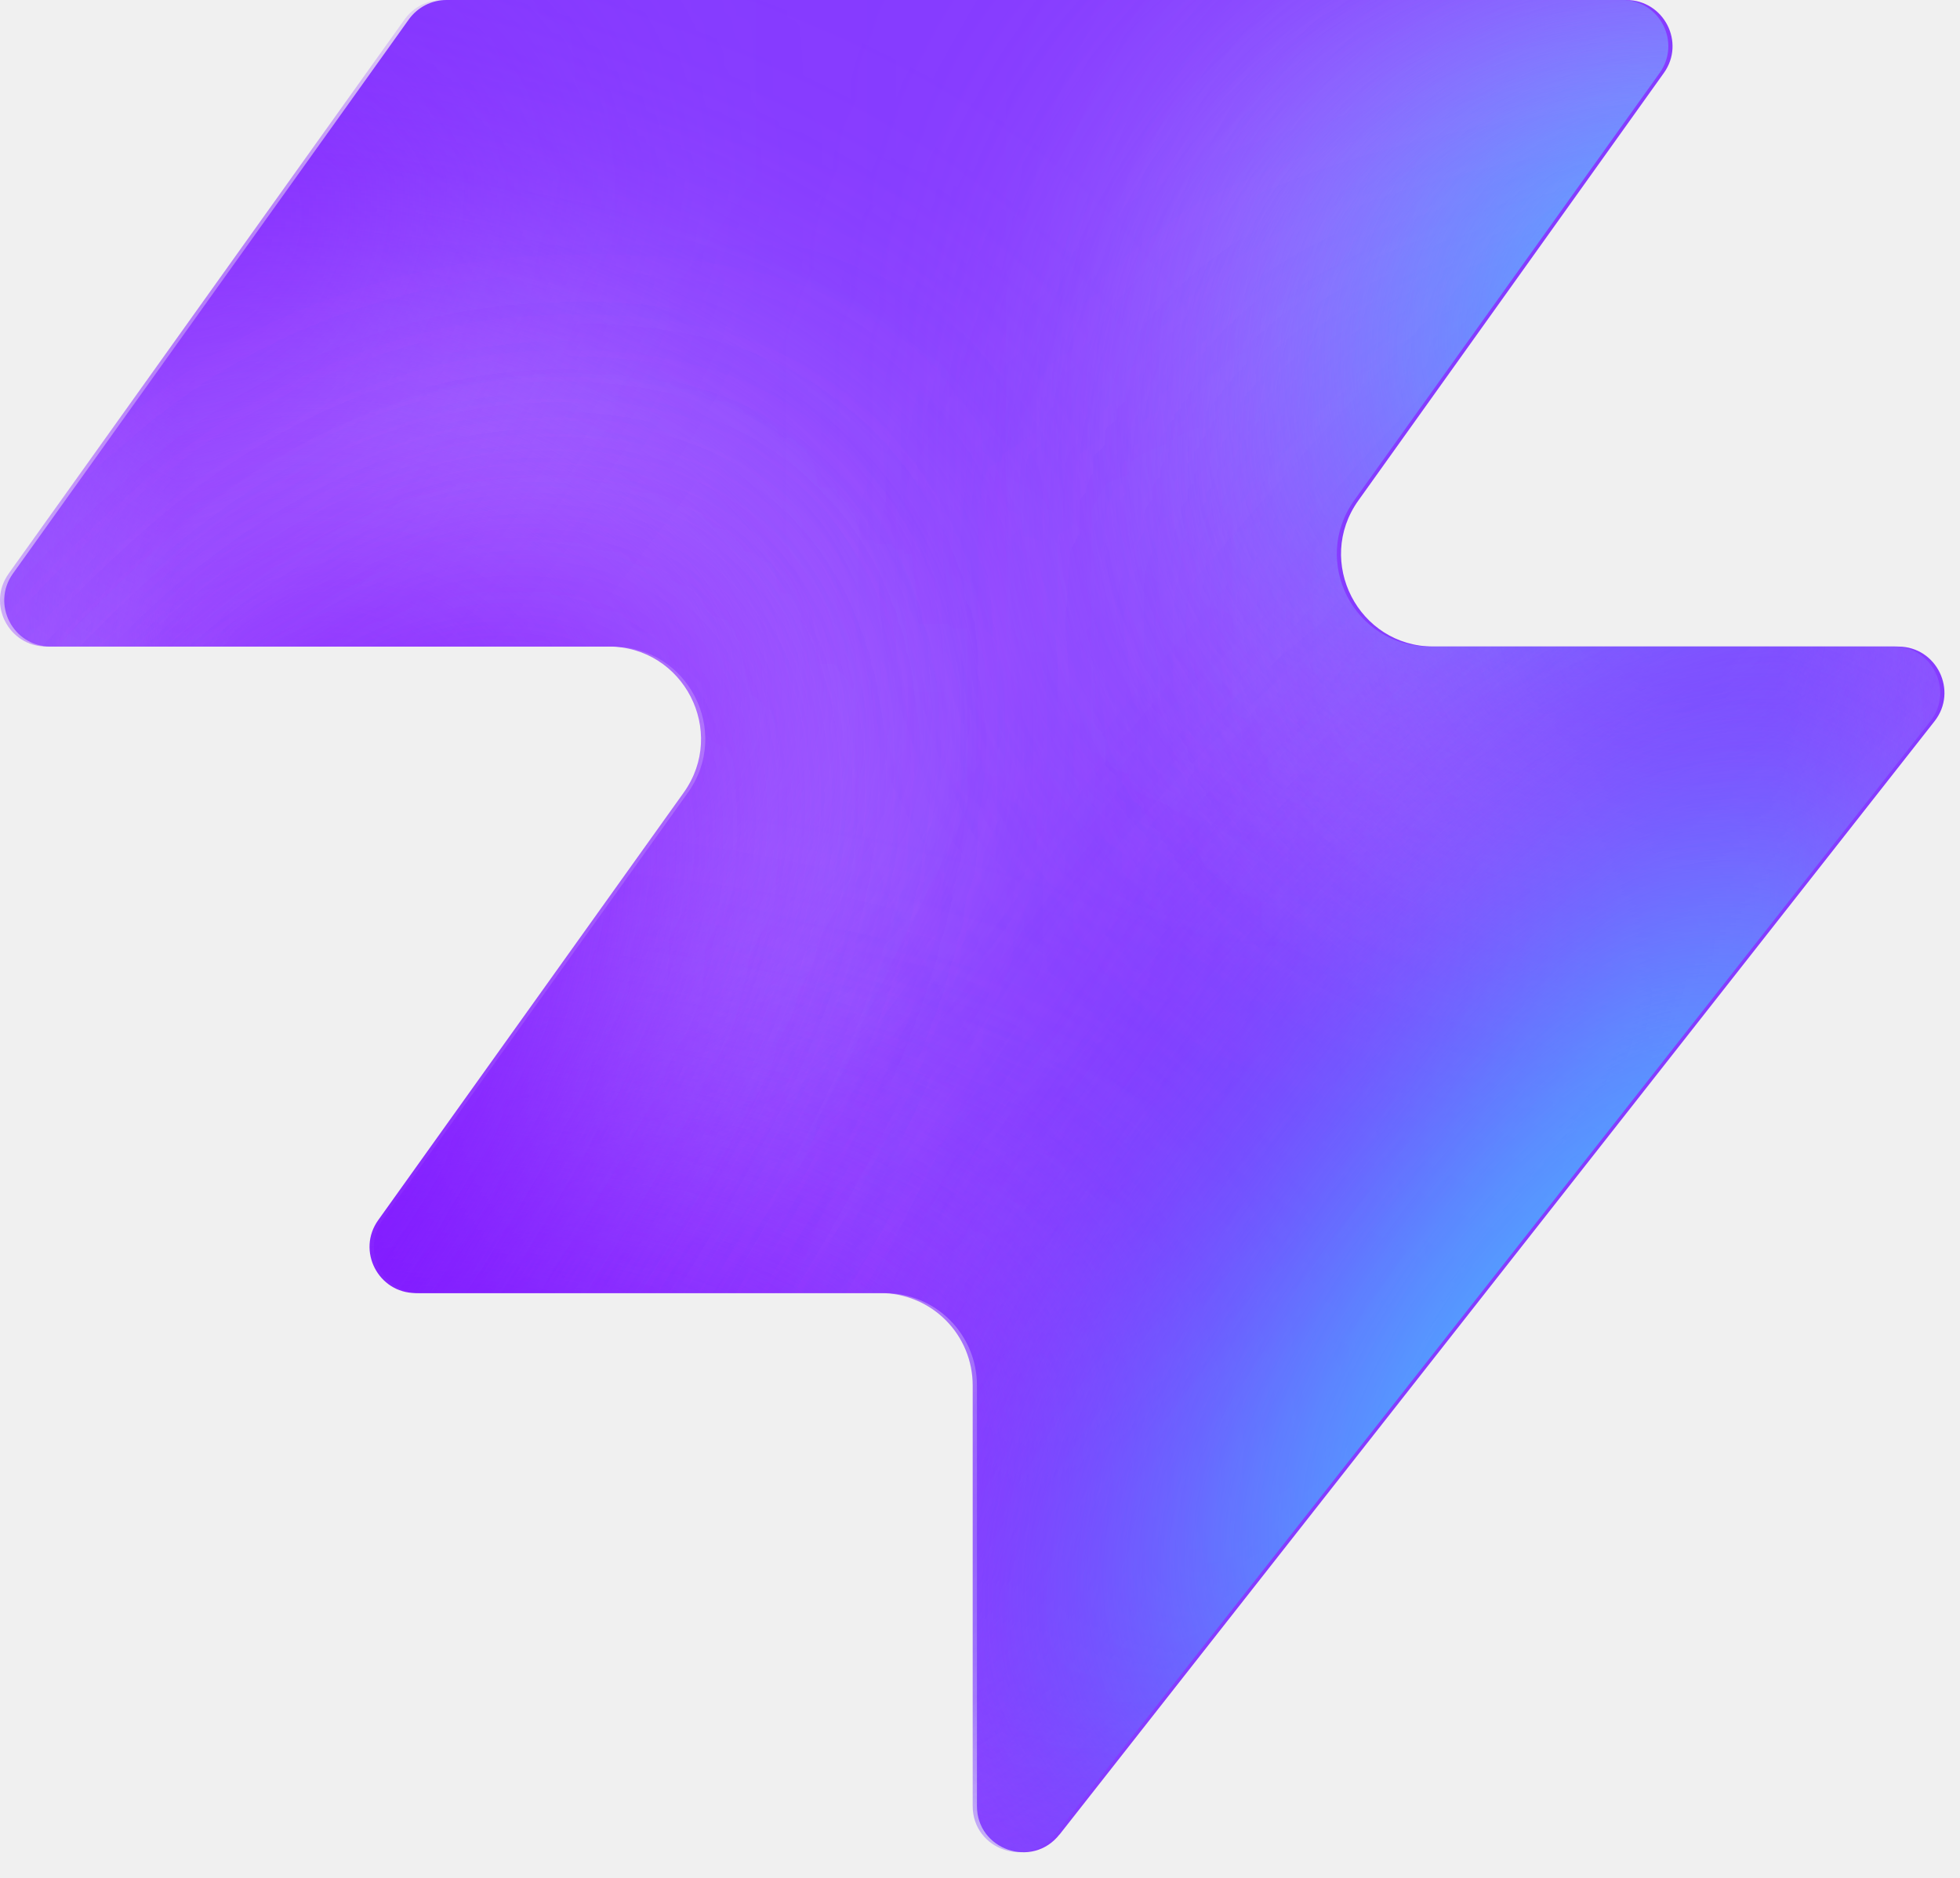
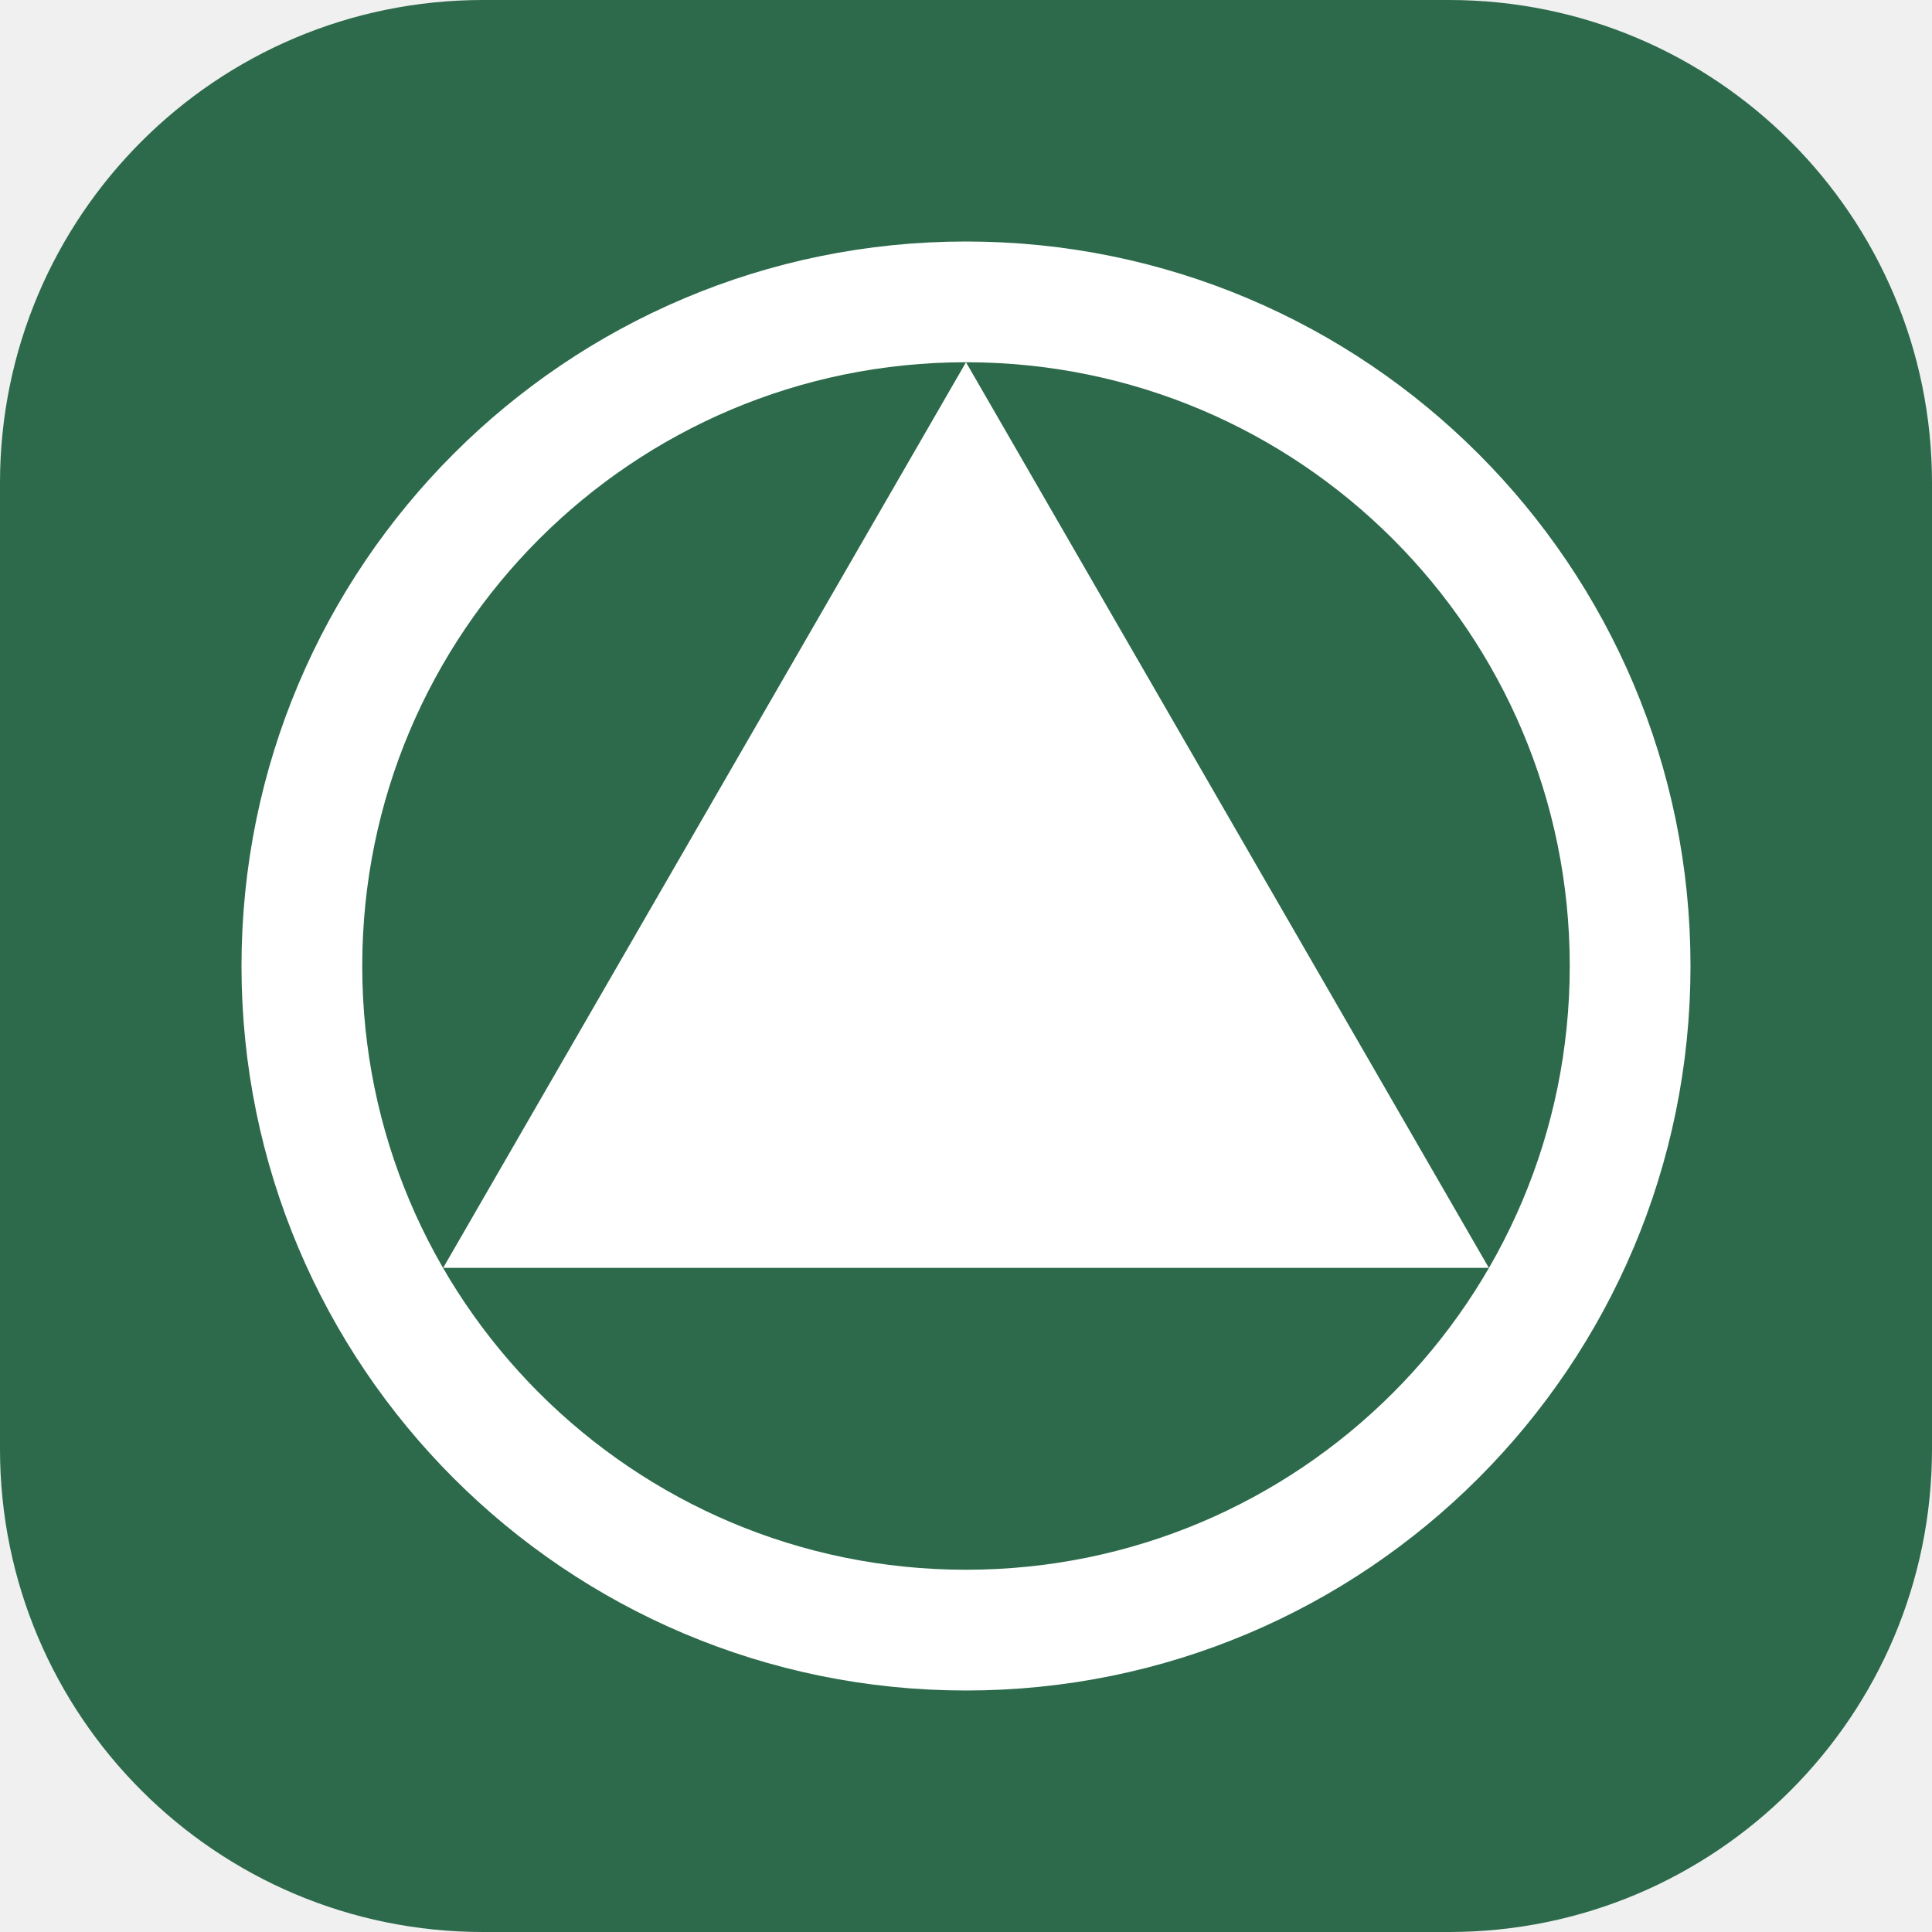
- <svg xmlns="http://www.w3.org/2000/svg" width="48" height="46" fill="none" viewBox="0 0 48 46">
-   <path fill="#863bff" d="M25.946 44.938c-.664.845-2.021.375-2.021-.698V33.937a2.26 2.26 0 0 0-2.262-2.262H10.287c-.92 0-1.456-1.04-.92-1.788l7.48-10.471c1.07-1.497 0-3.578-1.842-3.578H1.237c-.92 0-1.456-1.04-.92-1.788L10.013.474c.214-.297.556-.474.92-.474h28.894c.92 0 1.456 1.04.92 1.788l-7.48 10.471c-1.07 1.498 0 3.579 1.842 3.579h11.377c.943 0 1.473 1.088.89 1.83L25.947 44.94z" style="fill:#863bff;fill:color(display-p3 .525 .23 1);fill-opacity:1" />
-   <mask id="a" width="48" height="46" x="0" y="0" maskUnits="userSpaceOnUse" style="mask-type:alpha">
-     <path fill="#000" d="M25.842 44.938c-.664.844-2.021.375-2.021-.698V33.937a2.26 2.26 0 0 0-2.262-2.262H10.183c-.92 0-1.456-1.04-.92-1.788l7.48-10.471c1.07-1.498 0-3.579-1.842-3.579H1.133c-.92 0-1.456-1.04-.92-1.787L9.91.473c.214-.297.556-.474.92-.474h28.894c.92 0 1.456 1.04.92 1.788l-7.48 10.471c-1.07 1.498 0 3.578 1.842 3.578h11.377c.943 0 1.473 1.088.89 1.832L25.843 44.94z" style="fill:#000;fill-opacity:1" />
-   </mask>
-   <g mask="url(#a)">
-     <g filter="url(#b)">
-       <ellipse cx="5.508" cy="14.704" fill="#ede6ff" rx="5.508" ry="14.704" style="fill:#ede6ff;fill:color(display-p3 .927 .903 1);fill-opacity:1" transform="matrix(.00324 1 1 -.00324 -4.47 31.516)" />
-     </g>
-     <g filter="url(#c)">
-       <ellipse cx="10.399" cy="29.851" fill="#ede6ff" rx="10.399" ry="29.851" style="fill:#ede6ff;fill:color(display-p3 .927 .903 1);fill-opacity:1" transform="matrix(.00324 1 1 -.00324 -39.328 7.883)" />
-     </g>
-     <g filter="url(#d)">
-       <ellipse cx="5.508" cy="30.487" fill="#7e14ff" rx="5.508" ry="30.487" style="fill:#7e14ff;fill:color(display-p3 .492 .077 1);fill-opacity:1" transform="rotate(89.814 -25.913 -14.639)scale(1 -1)" />
-     </g>
-     <g filter="url(#e)">
-       <ellipse cx="5.508" cy="30.599" fill="#7e14ff" rx="5.508" ry="30.599" style="fill:#7e14ff;fill:color(display-p3 .492 .077 1);fill-opacity:1" transform="rotate(89.814 -32.644 -3.334)scale(1 -1)" />
-     </g>
-     <g filter="url(#f)">
-       <ellipse cx="5.508" cy="30.599" fill="#7e14ff" rx="5.508" ry="30.599" style="fill:#7e14ff;fill:color(display-p3 .492 .077 1);fill-opacity:1" transform="matrix(.00324 1 1 -.00324 -34.34 30.47)" />
-     </g>
-     <g filter="url(#g)">
-       <ellipse cx="14.072" cy="22.078" fill="#ede6ff" rx="14.072" ry="22.078" style="fill:#ede6ff;fill:color(display-p3 .927 .903 1);fill-opacity:1" transform="rotate(93.35 24.506 48.493)scale(-1 1)" />
-     </g>
-     <g filter="url(#h)">
-       <ellipse cx="3.47" cy="21.501" fill="#7e14ff" rx="3.47" ry="21.501" style="fill:#7e14ff;fill:color(display-p3 .492 .077 1);fill-opacity:1" transform="rotate(89.009 28.708 47.59)scale(-1 1)" />
-     </g>
-     <g filter="url(#i)">
-       <ellipse cx="3.47" cy="21.501" fill="#7e14ff" rx="3.47" ry="21.501" style="fill:#7e14ff;fill:color(display-p3 .492 .077 1);fill-opacity:1" transform="rotate(89.009 28.708 47.59)scale(-1 1)" />
-     </g>
-     <g filter="url(#j)">
-       <ellipse cx=".387" cy="8.972" fill="#7e14ff" rx="4.407" ry="29.108" style="fill:#7e14ff;fill:color(display-p3 .492 .077 1);fill-opacity:1" transform="rotate(39.51 .387 8.972)" />
-     </g>
-     <g filter="url(#k)">
-       <ellipse cx="47.523" cy="-6.092" fill="#7e14ff" rx="4.407" ry="29.108" style="fill:#7e14ff;fill:color(display-p3 .492 .077 1);fill-opacity:1" transform="rotate(37.892 47.523 -6.092)" />
-     </g>
-     <g filter="url(#l)">
-       <ellipse cx="41.412" cy="6.333" fill="#47bfff" rx="5.971" ry="9.665" style="fill:#47bfff;fill:color(display-p3 .28 .748 1);fill-opacity:1" transform="rotate(37.892 41.412 6.333)" />
-     </g>
-     <g filter="url(#m)">
-       <ellipse cx="-1.879" cy="38.332" fill="#7e14ff" rx="4.407" ry="29.108" style="fill:#7e14ff;fill:color(display-p3 .492 .077 1);fill-opacity:1" transform="rotate(37.892 -1.88 38.332)" />
-     </g>
-     <g filter="url(#n)">
-       <ellipse cx="-1.879" cy="38.332" fill="#7e14ff" rx="4.407" ry="29.108" style="fill:#7e14ff;fill:color(display-p3 .492 .077 1);fill-opacity:1" transform="rotate(37.892 -1.88 38.332)" />
-     </g>
-     <g filter="url(#o)">
-       <ellipse cx="35.651" cy="29.907" fill="#7e14ff" rx="4.407" ry="29.108" style="fill:#7e14ff;fill:color(display-p3 .492 .077 1);fill-opacity:1" transform="rotate(37.892 35.651 29.907)" />
-     </g>
-     <g filter="url(#p)">
-       <ellipse cx="38.418" cy="32.4" fill="#47bfff" rx="5.971" ry="15.297" style="fill:#47bfff;fill:color(display-p3 .28 .748 1);fill-opacity:1" transform="rotate(37.892 38.418 32.4)" />
-     </g>
-   </g>
-   <defs>
-     <filter id="b" width="60.045" height="41.654" x="-19.77" y="16.149" color-interpolation-filters="sRGB" filterUnits="userSpaceOnUse">
-       <feFlood flood-opacity="0" result="BackgroundImageFix" />
-       <feBlend in="SourceGraphic" in2="BackgroundImageFix" result="shape" />
-       <feGaussianBlur result="effect1_foregroundBlur_2002_17158" stdDeviation="7.659" />
-     </filter>
-     <filter id="c" width="90.34" height="51.437" x="-54.613" y="-7.533" color-interpolation-filters="sRGB" filterUnits="userSpaceOnUse">
-       <feFlood flood-opacity="0" result="BackgroundImageFix" />
-       <feBlend in="SourceGraphic" in2="BackgroundImageFix" result="shape" />
-       <feGaussianBlur result="effect1_foregroundBlur_2002_17158" stdDeviation="7.659" />
-     </filter>
-     <filter id="d" width="79.355" height="29.4" x="-49.64" y="2.03" color-interpolation-filters="sRGB" filterUnits="userSpaceOnUse">
-       <feFlood flood-opacity="0" result="BackgroundImageFix" />
-       <feBlend in="SourceGraphic" in2="BackgroundImageFix" result="shape" />
-       <feGaussianBlur result="effect1_foregroundBlur_2002_17158" stdDeviation="4.596" />
-     </filter>
-     <filter id="e" width="79.579" height="29.4" x="-45.045" y="20.029" color-interpolation-filters="sRGB" filterUnits="userSpaceOnUse">
-       <feFlood flood-opacity="0" result="BackgroundImageFix" />
-       <feBlend in="SourceGraphic" in2="BackgroundImageFix" result="shape" />
-       <feGaussianBlur result="effect1_foregroundBlur_2002_17158" stdDeviation="4.596" />
-     </filter>
-     <filter id="f" width="79.579" height="29.4" x="-43.513" y="21.178" color-interpolation-filters="sRGB" filterUnits="userSpaceOnUse">
-       <feFlood flood-opacity="0" result="BackgroundImageFix" />
-       <feBlend in="SourceGraphic" in2="BackgroundImageFix" result="shape" />
-       <feGaussianBlur result="effect1_foregroundBlur_2002_17158" stdDeviation="4.596" />
-     </filter>
-     <filter id="g" width="74.749" height="58.852" x="15.756" y="-17.901" color-interpolation-filters="sRGB" filterUnits="userSpaceOnUse">
-       <feFlood flood-opacity="0" result="BackgroundImageFix" />
-       <feBlend in="SourceGraphic" in2="BackgroundImageFix" result="shape" />
-       <feGaussianBlur result="effect1_foregroundBlur_2002_17158" stdDeviation="7.659" />
-     </filter>
-     <filter id="h" width="61.377" height="25.362" x="23.548" y="2.284" color-interpolation-filters="sRGB" filterUnits="userSpaceOnUse">
-       <feFlood flood-opacity="0" result="BackgroundImageFix" />
-       <feBlend in="SourceGraphic" in2="BackgroundImageFix" result="shape" />
-       <feGaussianBlur result="effect1_foregroundBlur_2002_17158" stdDeviation="4.596" />
-     </filter>
-     <filter id="i" width="61.377" height="25.362" x="23.548" y="2.284" color-interpolation-filters="sRGB" filterUnits="userSpaceOnUse">
-       <feFlood flood-opacity="0" result="BackgroundImageFix" />
-       <feBlend in="SourceGraphic" in2="BackgroundImageFix" result="shape" />
-       <feGaussianBlur result="effect1_foregroundBlur_2002_17158" stdDeviation="4.596" />
-     </filter>
-     <filter id="j" width="56.045" height="63.649" x="-27.636" y="-22.853" color-interpolation-filters="sRGB" filterUnits="userSpaceOnUse">
-       <feFlood flood-opacity="0" result="BackgroundImageFix" />
-       <feBlend in="SourceGraphic" in2="BackgroundImageFix" result="shape" />
-       <feGaussianBlur result="effect1_foregroundBlur_2002_17158" stdDeviation="4.596" />
-     </filter>
-     <filter id="k" width="54.814" height="64.646" x="20.116" y="-38.415" color-interpolation-filters="sRGB" filterUnits="userSpaceOnUse">
-       <feFlood flood-opacity="0" result="BackgroundImageFix" />
-       <feBlend in="SourceGraphic" in2="BackgroundImageFix" result="shape" />
-       <feGaussianBlur result="effect1_foregroundBlur_2002_17158" stdDeviation="4.596" />
-     </filter>
-     <filter id="l" width="33.541" height="35.313" x="24.641" y="-11.323" color-interpolation-filters="sRGB" filterUnits="userSpaceOnUse">
-       <feFlood flood-opacity="0" result="BackgroundImageFix" />
-       <feBlend in="SourceGraphic" in2="BackgroundImageFix" result="shape" />
-       <feGaussianBlur result="effect1_foregroundBlur_2002_17158" stdDeviation="4.596" />
-     </filter>
-     <filter id="m" width="54.814" height="64.646" x="-29.286" y="6.009" color-interpolation-filters="sRGB" filterUnits="userSpaceOnUse">
-       <feFlood flood-opacity="0" result="BackgroundImageFix" />
-       <feBlend in="SourceGraphic" in2="BackgroundImageFix" result="shape" />
-       <feGaussianBlur result="effect1_foregroundBlur_2002_17158" stdDeviation="4.596" />
-     </filter>
-     <filter id="n" width="54.814" height="64.646" x="-29.286" y="6.009" color-interpolation-filters="sRGB" filterUnits="userSpaceOnUse">
-       <feFlood flood-opacity="0" result="BackgroundImageFix" />
-       <feBlend in="SourceGraphic" in2="BackgroundImageFix" result="shape" />
-       <feGaussianBlur result="effect1_foregroundBlur_2002_17158" stdDeviation="4.596" />
-     </filter>
-     <filter id="o" width="54.814" height="64.646" x="8.244" y="-2.416" color-interpolation-filters="sRGB" filterUnits="userSpaceOnUse">
-       <feFlood flood-opacity="0" result="BackgroundImageFix" />
-       <feBlend in="SourceGraphic" in2="BackgroundImageFix" result="shape" />
-       <feGaussianBlur result="effect1_foregroundBlur_2002_17158" stdDeviation="4.596" />
-     </filter>
-     <filter id="p" width="39.409" height="43.623" x="18.713" y="10.588" color-interpolation-filters="sRGB" filterUnits="userSpaceOnUse">
-       <feFlood flood-opacity="0" result="BackgroundImageFix" />
-       <feBlend in="SourceGraphic" in2="BackgroundImageFix" result="shape" />
-       <feGaussianBlur result="effect1_foregroundBlur_2002_17158" stdDeviation="4.596" />
-     </filter>
-   </defs>
+ <svg xmlns="http://www.w3.org/2000/svg" viewBox="0 0 32 32">
+   <rect width="32" height="32" rx="8" fill="#2c6a4b" />
+   <circle cx="16" cy="16" r="11" fill="none" stroke="#ffffff" stroke-width="2" />
+   <path d="M16 6 L24.66 21 L7.34 21 Z" fill="#ffffff" />
</svg>
